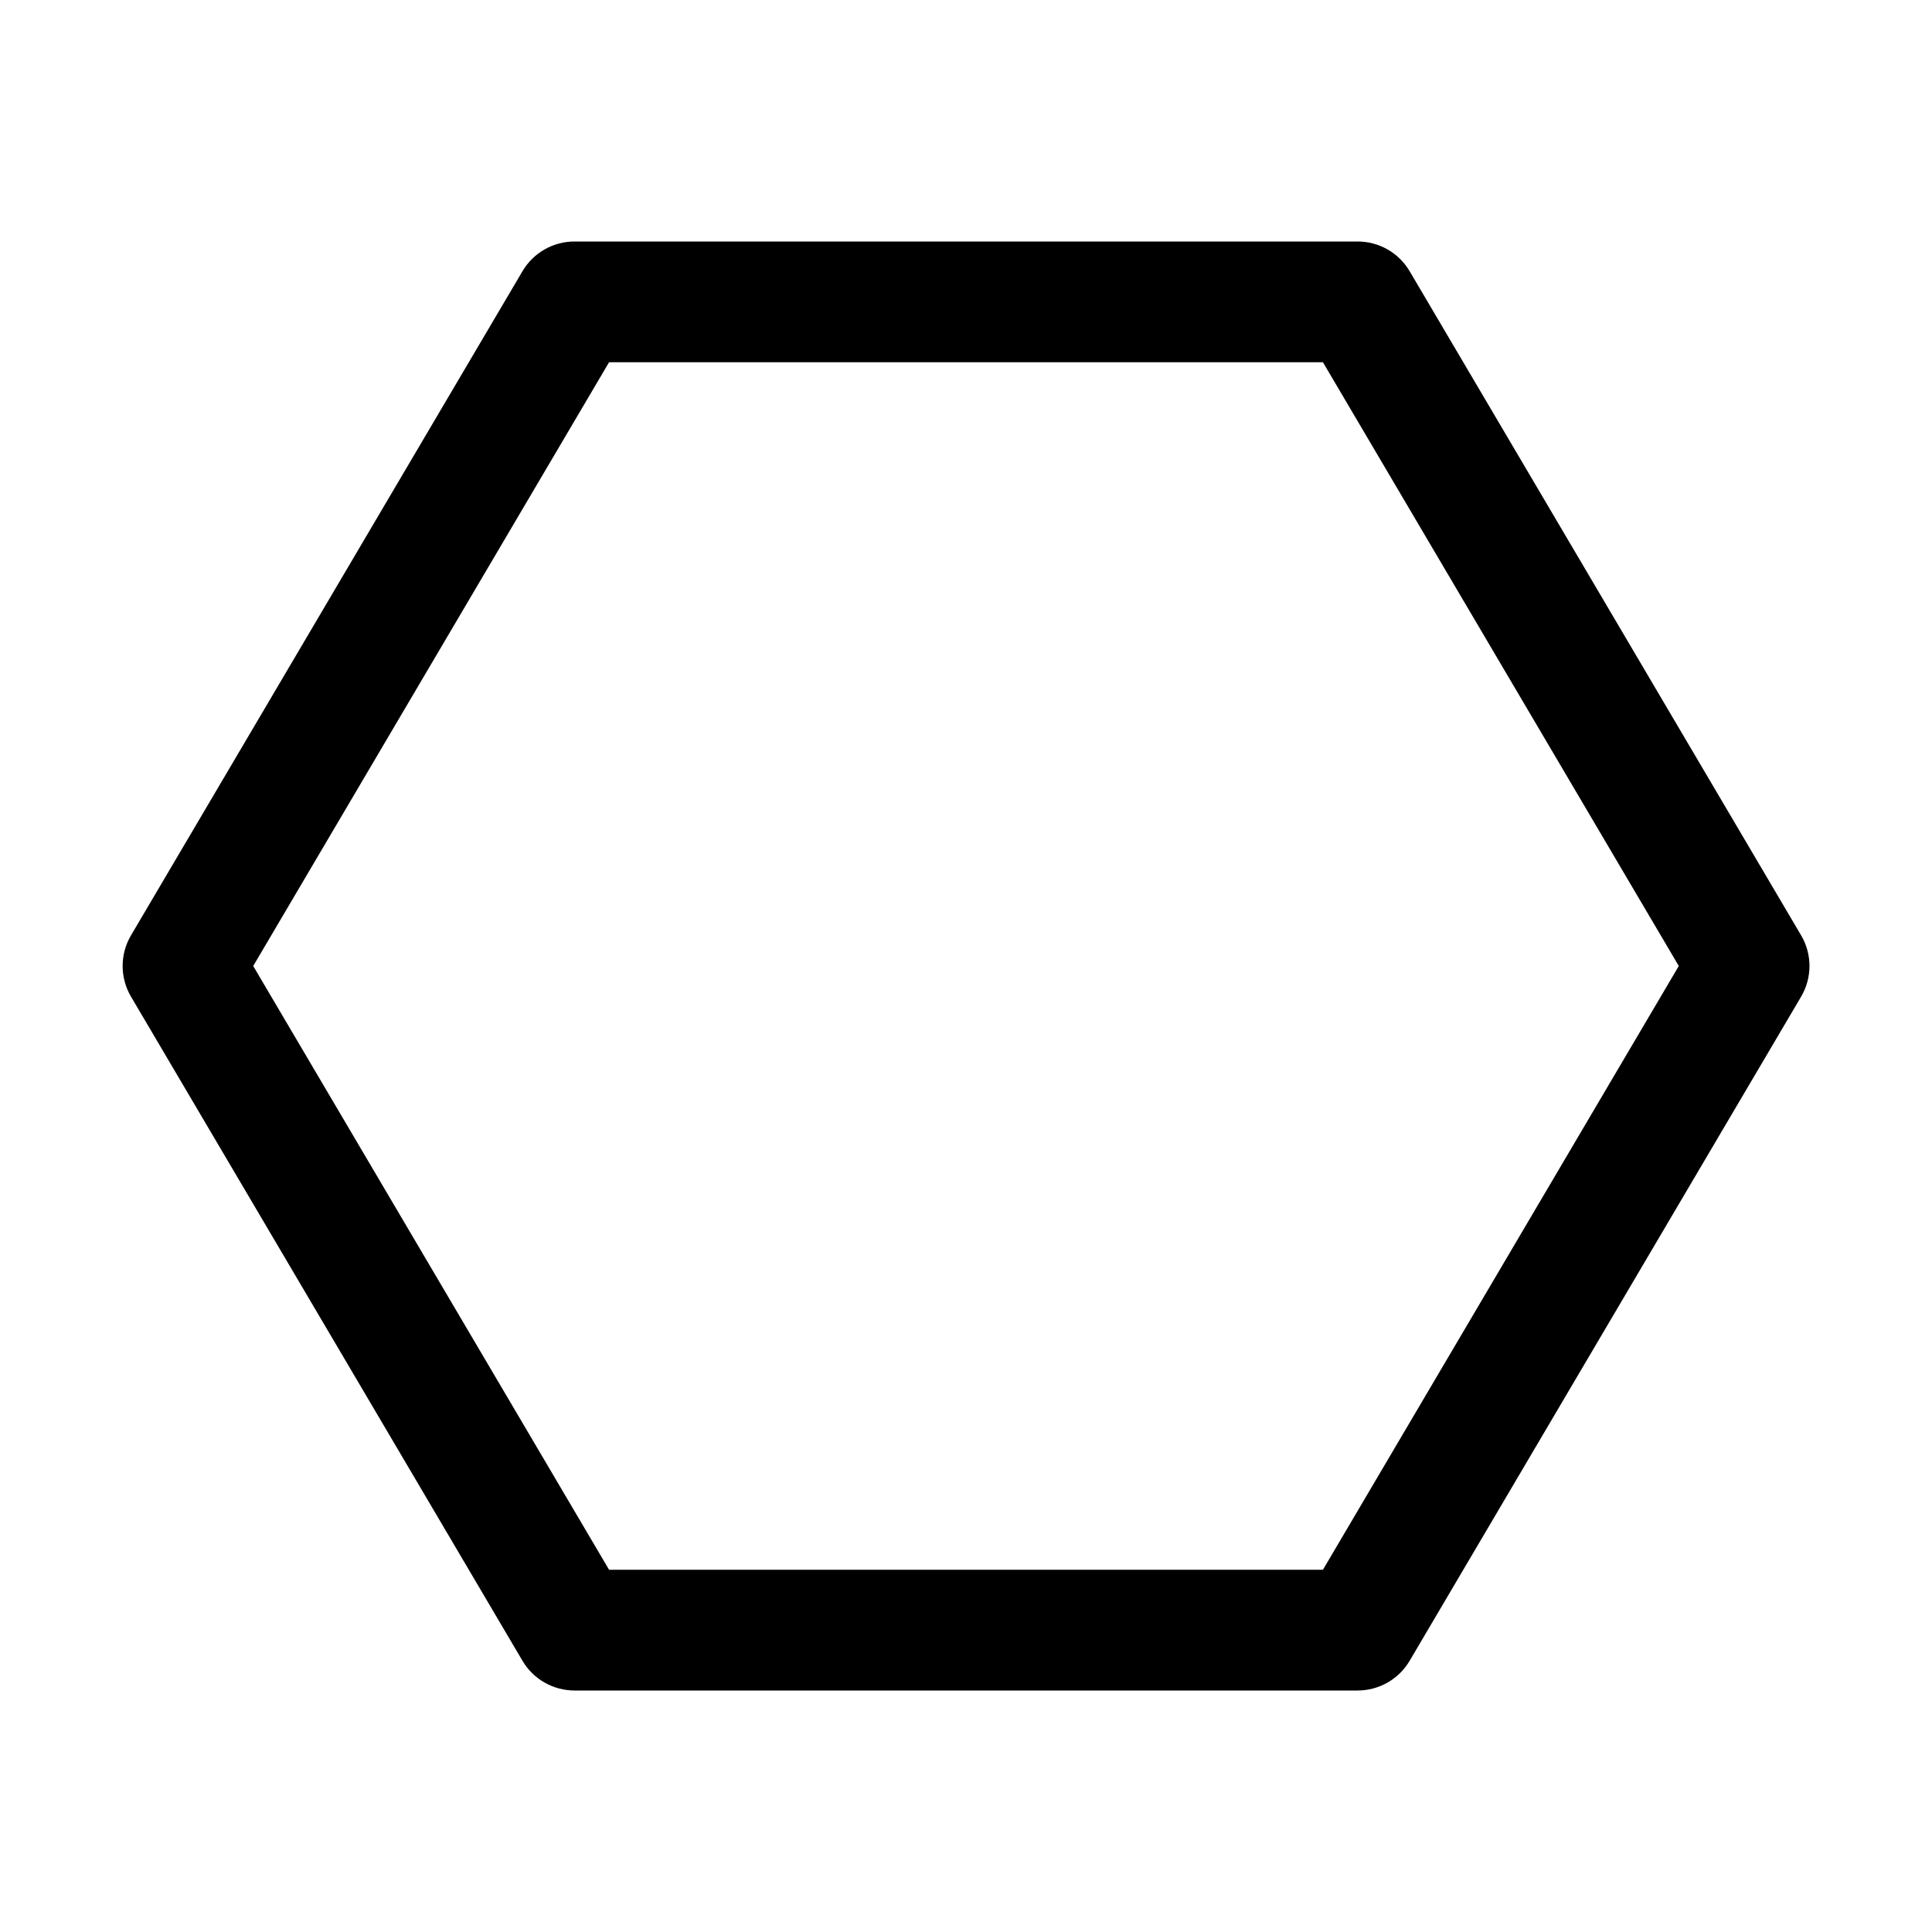
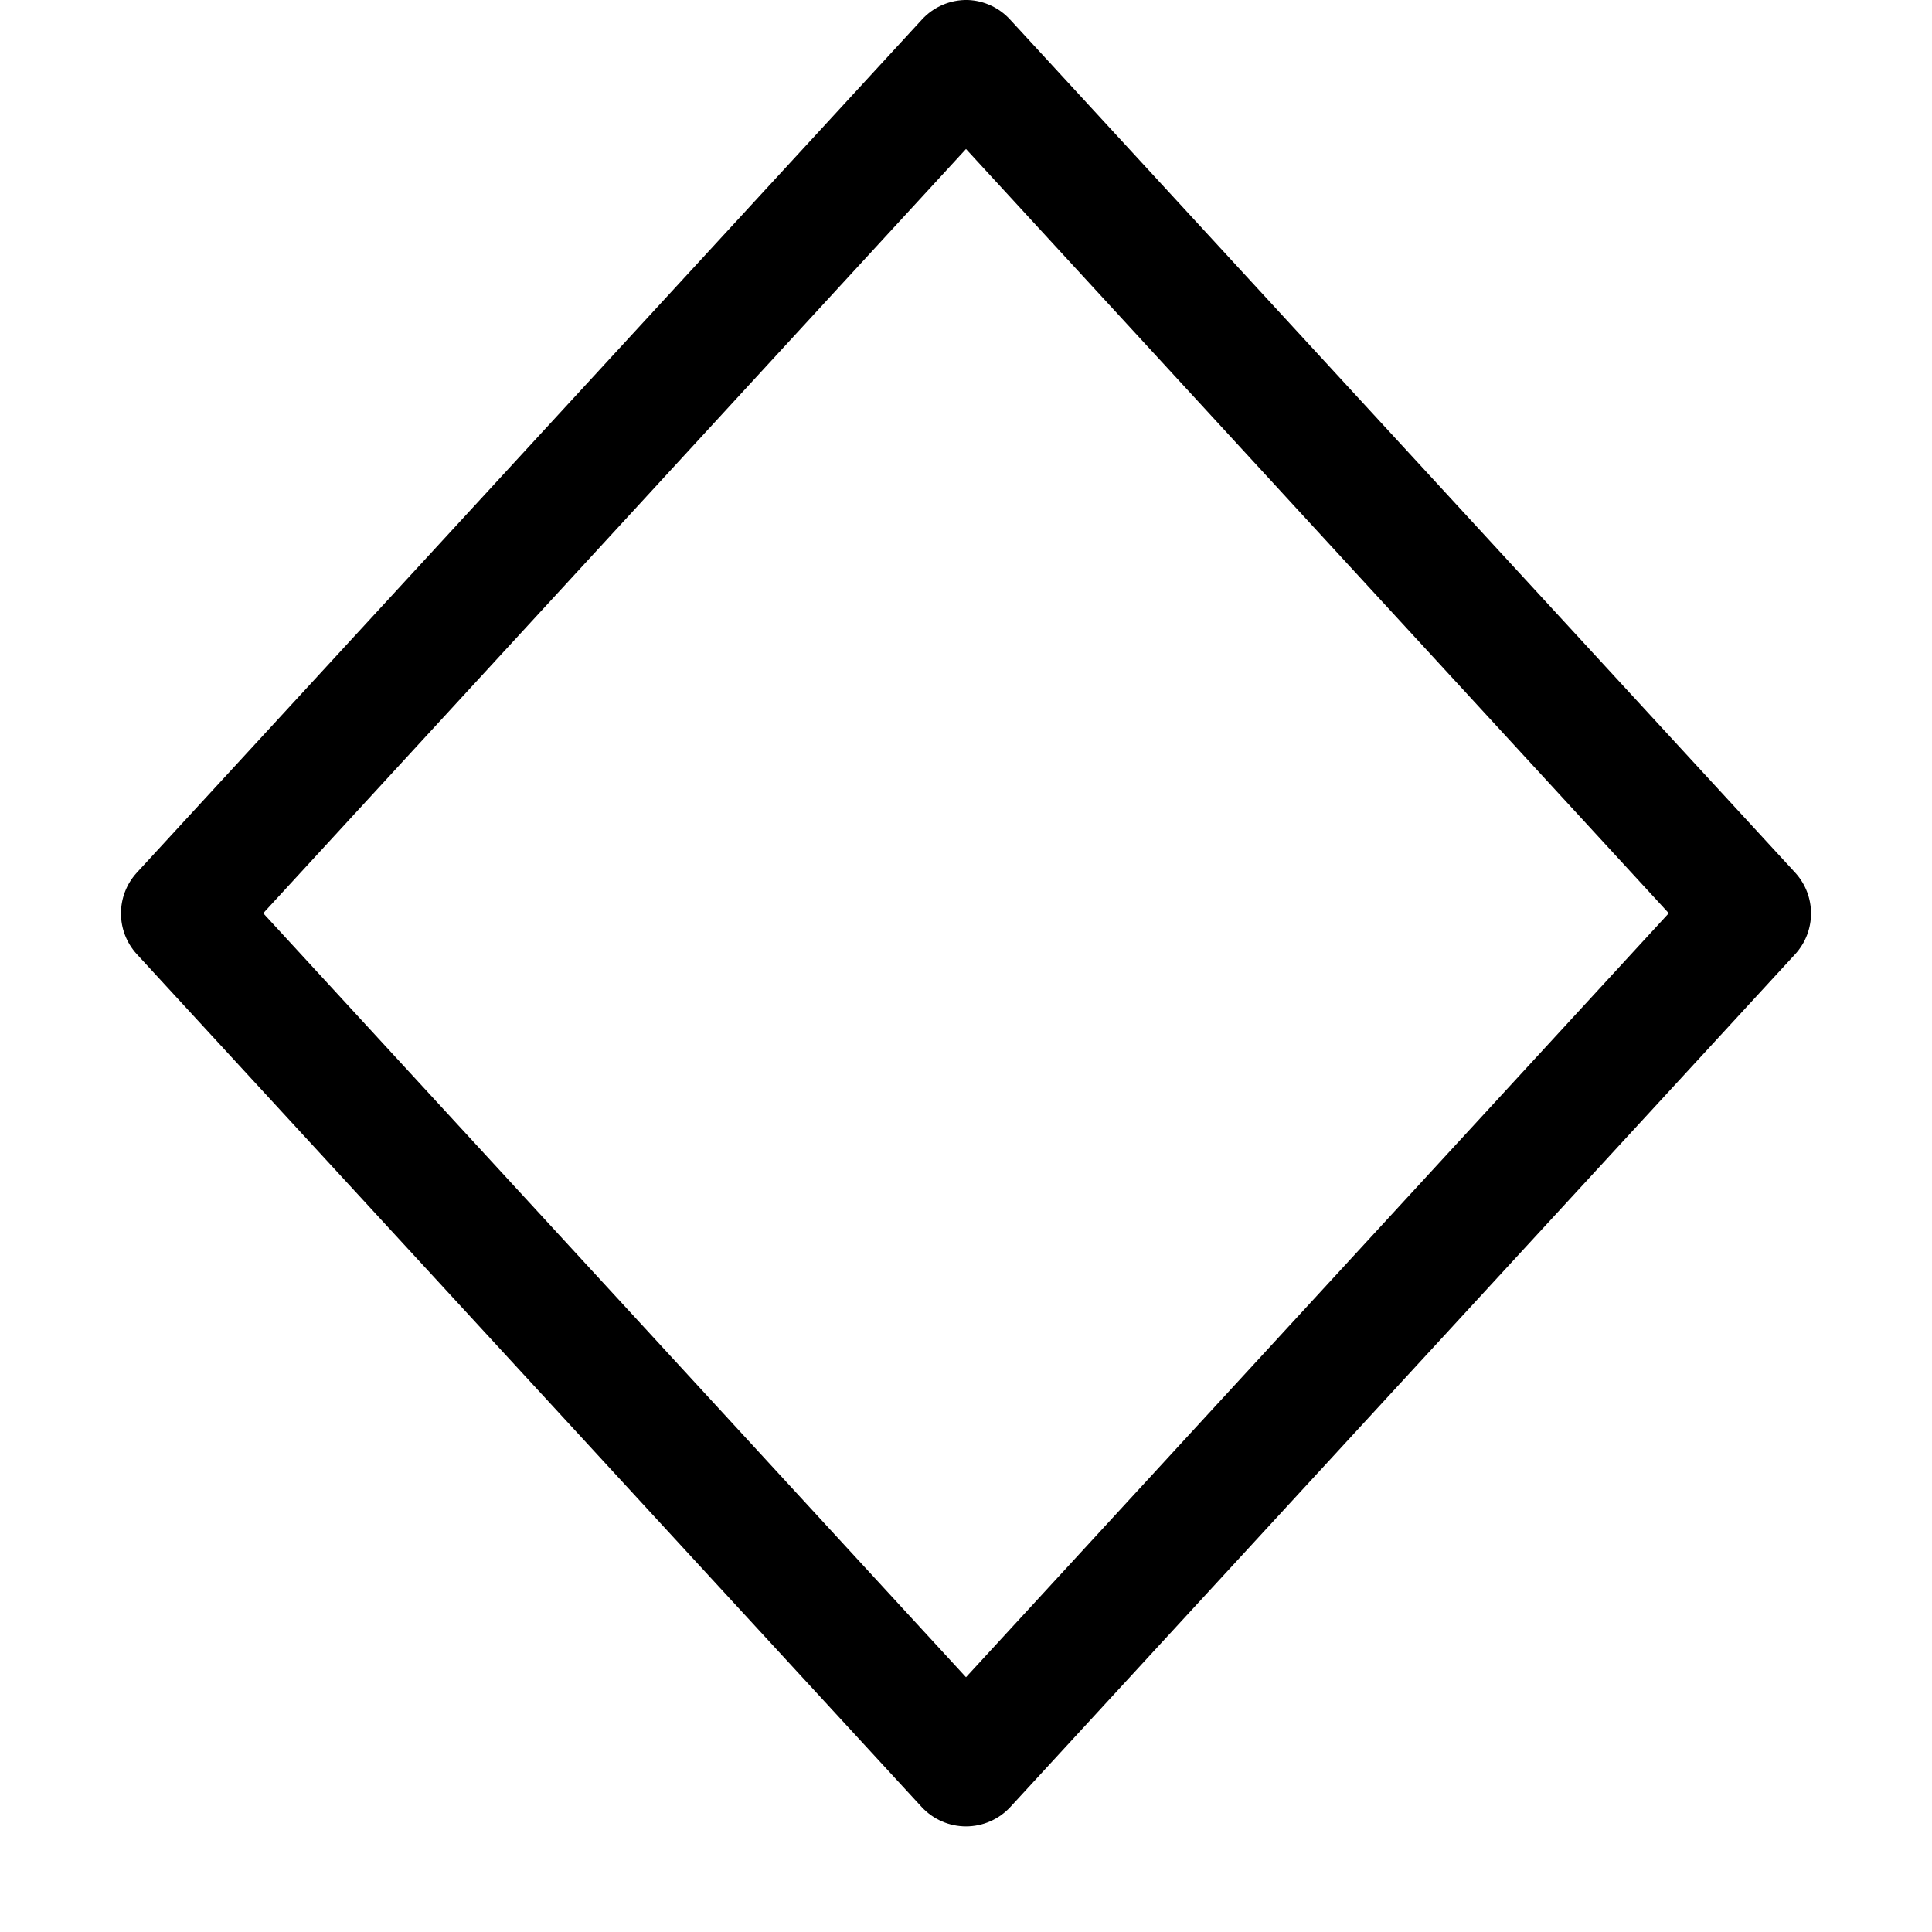
<svg xmlns="http://www.w3.org/2000/svg" width="16" height="16" viewBox="0 0 16 16">
-   <path d="M4.759 2a.5.5 0 0 0-.432.246l-3.242 5.5a.5.5 0 0 0 0 .508l3.242 5.5A.5.5 0 0 0 4.76 14h6.482a.5.5 0 0 0 .432-.246l3.242-5.5a.5.5 0 0 0 0-.508l-3.242-5.5A.5.5 0 0 0 11.24 2Zm.285 1h5.912l2.947 5-2.947 5H5.044L2.097 8Z" />
+   <path d="M8.016 0a.5.5 0 0 0-.383.164l-6.5 7.063a.5.5 0 0 0 0 .675l6.5 7.063a.5.5 0 0 0 .734 0l6.5-7.063a.5.5 0 0 0 0-.675L8.367.164A.5.5 0 0 0 8.016 0M8 1.234l5.82 6.329L8 13.89 2.18 7.563Z" />
</svg>
